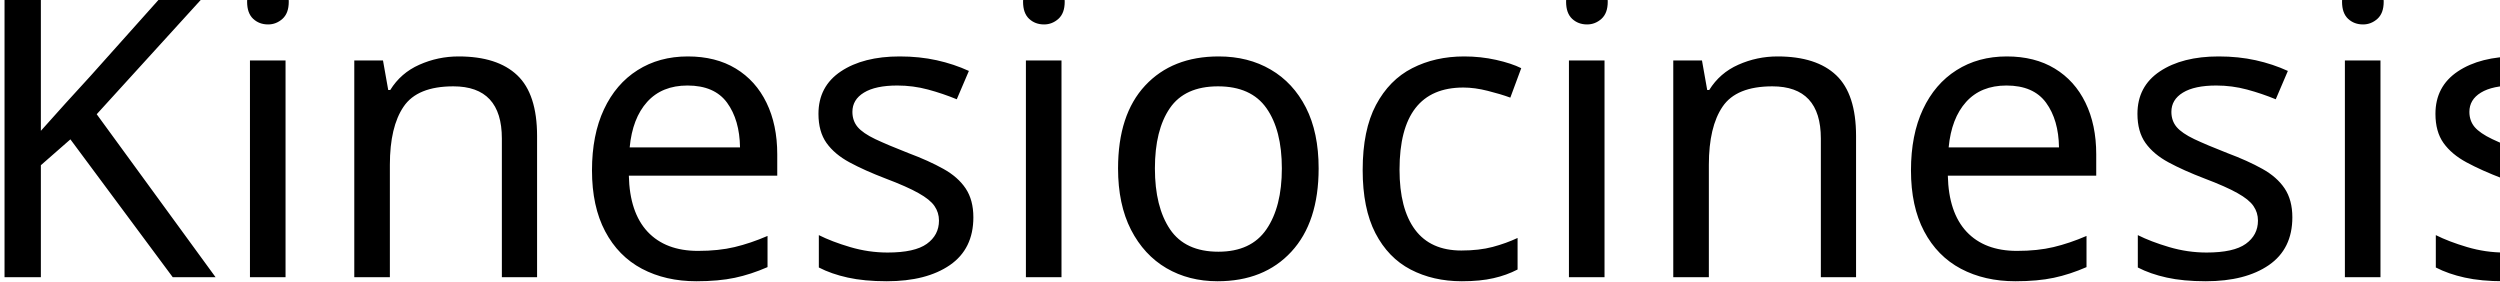
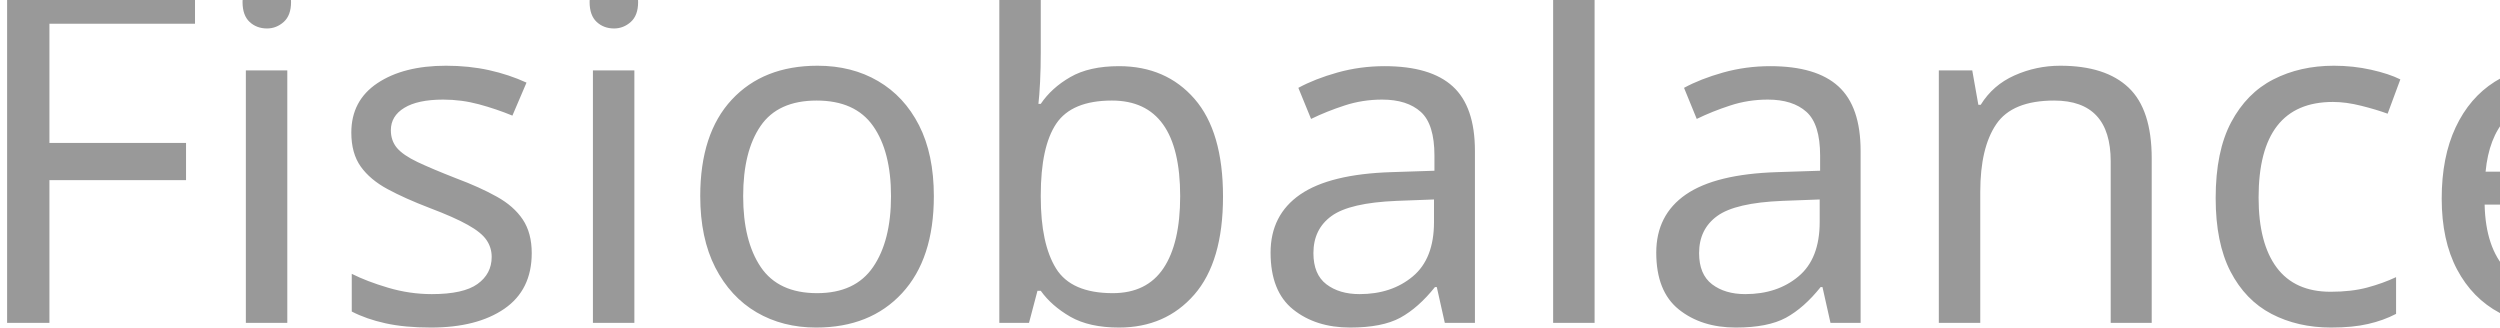
- <svg xmlns="http://www.w3.org/2000/svg" width="147.456mm" height="16.583mm" viewBox="0 0 522.482 58.76" id="svg2" version="1.1">
+ <svg xmlns="http://www.w3.org/2000/svg" width="126.61mm" height="16.583mm" viewBox="0 0 448.62 58.76" id="svg2" version="1.1">
  <defs id="defs4" />
-   <g id="layer1" transform="translate(532.2498,-509.8028)">
-     <text xml:space="preserve" style="font-style:normal;font-variant:normal;font-weight:500;font-stretch:normal;font-size:84.508px;line-height:125%;font-family:'WenQuanYi Zen Hei';-inkscape-font-specification:'WenQuanYi Zen Hei Medium';letter-spacing:0px;word-spacing:0px;fill:#000000;fill-opacity:1;stroke:none;stroke-width:1px;stroke-linecap:butt;stroke-linejoin:miter;stroke-opacity:1" x="-539.512" y="567.737" id="text4136">
-       <tspan id="tspan4138" x="-539.512" y="567.737">Kinesiocinesis</tspan>
+   <g id="layer1" transform="translate(532.58,-509.8028)">
+     <text xml:space="preserve" style="font-style:normal;font-variant:normal;font-weight:500;font-stretch:normal;line-height:0%;font-family:'WenQuanYi Zen Hei';-inkscape-font-specification:'WenQuanYi Zen Hei Medium';letter-spacing:0px;word-spacing:0px;fill:#999999;fill-opacity:1;stroke:none;stroke-width:1px;stroke-linecap:butt;stroke-linejoin:miter;stroke-opacity:1;" x="-539.512" y="567.737" id="text4136">
+       <tspan id="tspan4138" x="-539.512" y="567.737" style="font-size:84.508px;line-height:1.25;fill:#999999;fill-opacity:1;">Fisiobalance</tspan>
    </text>
  </g>
</svg>
